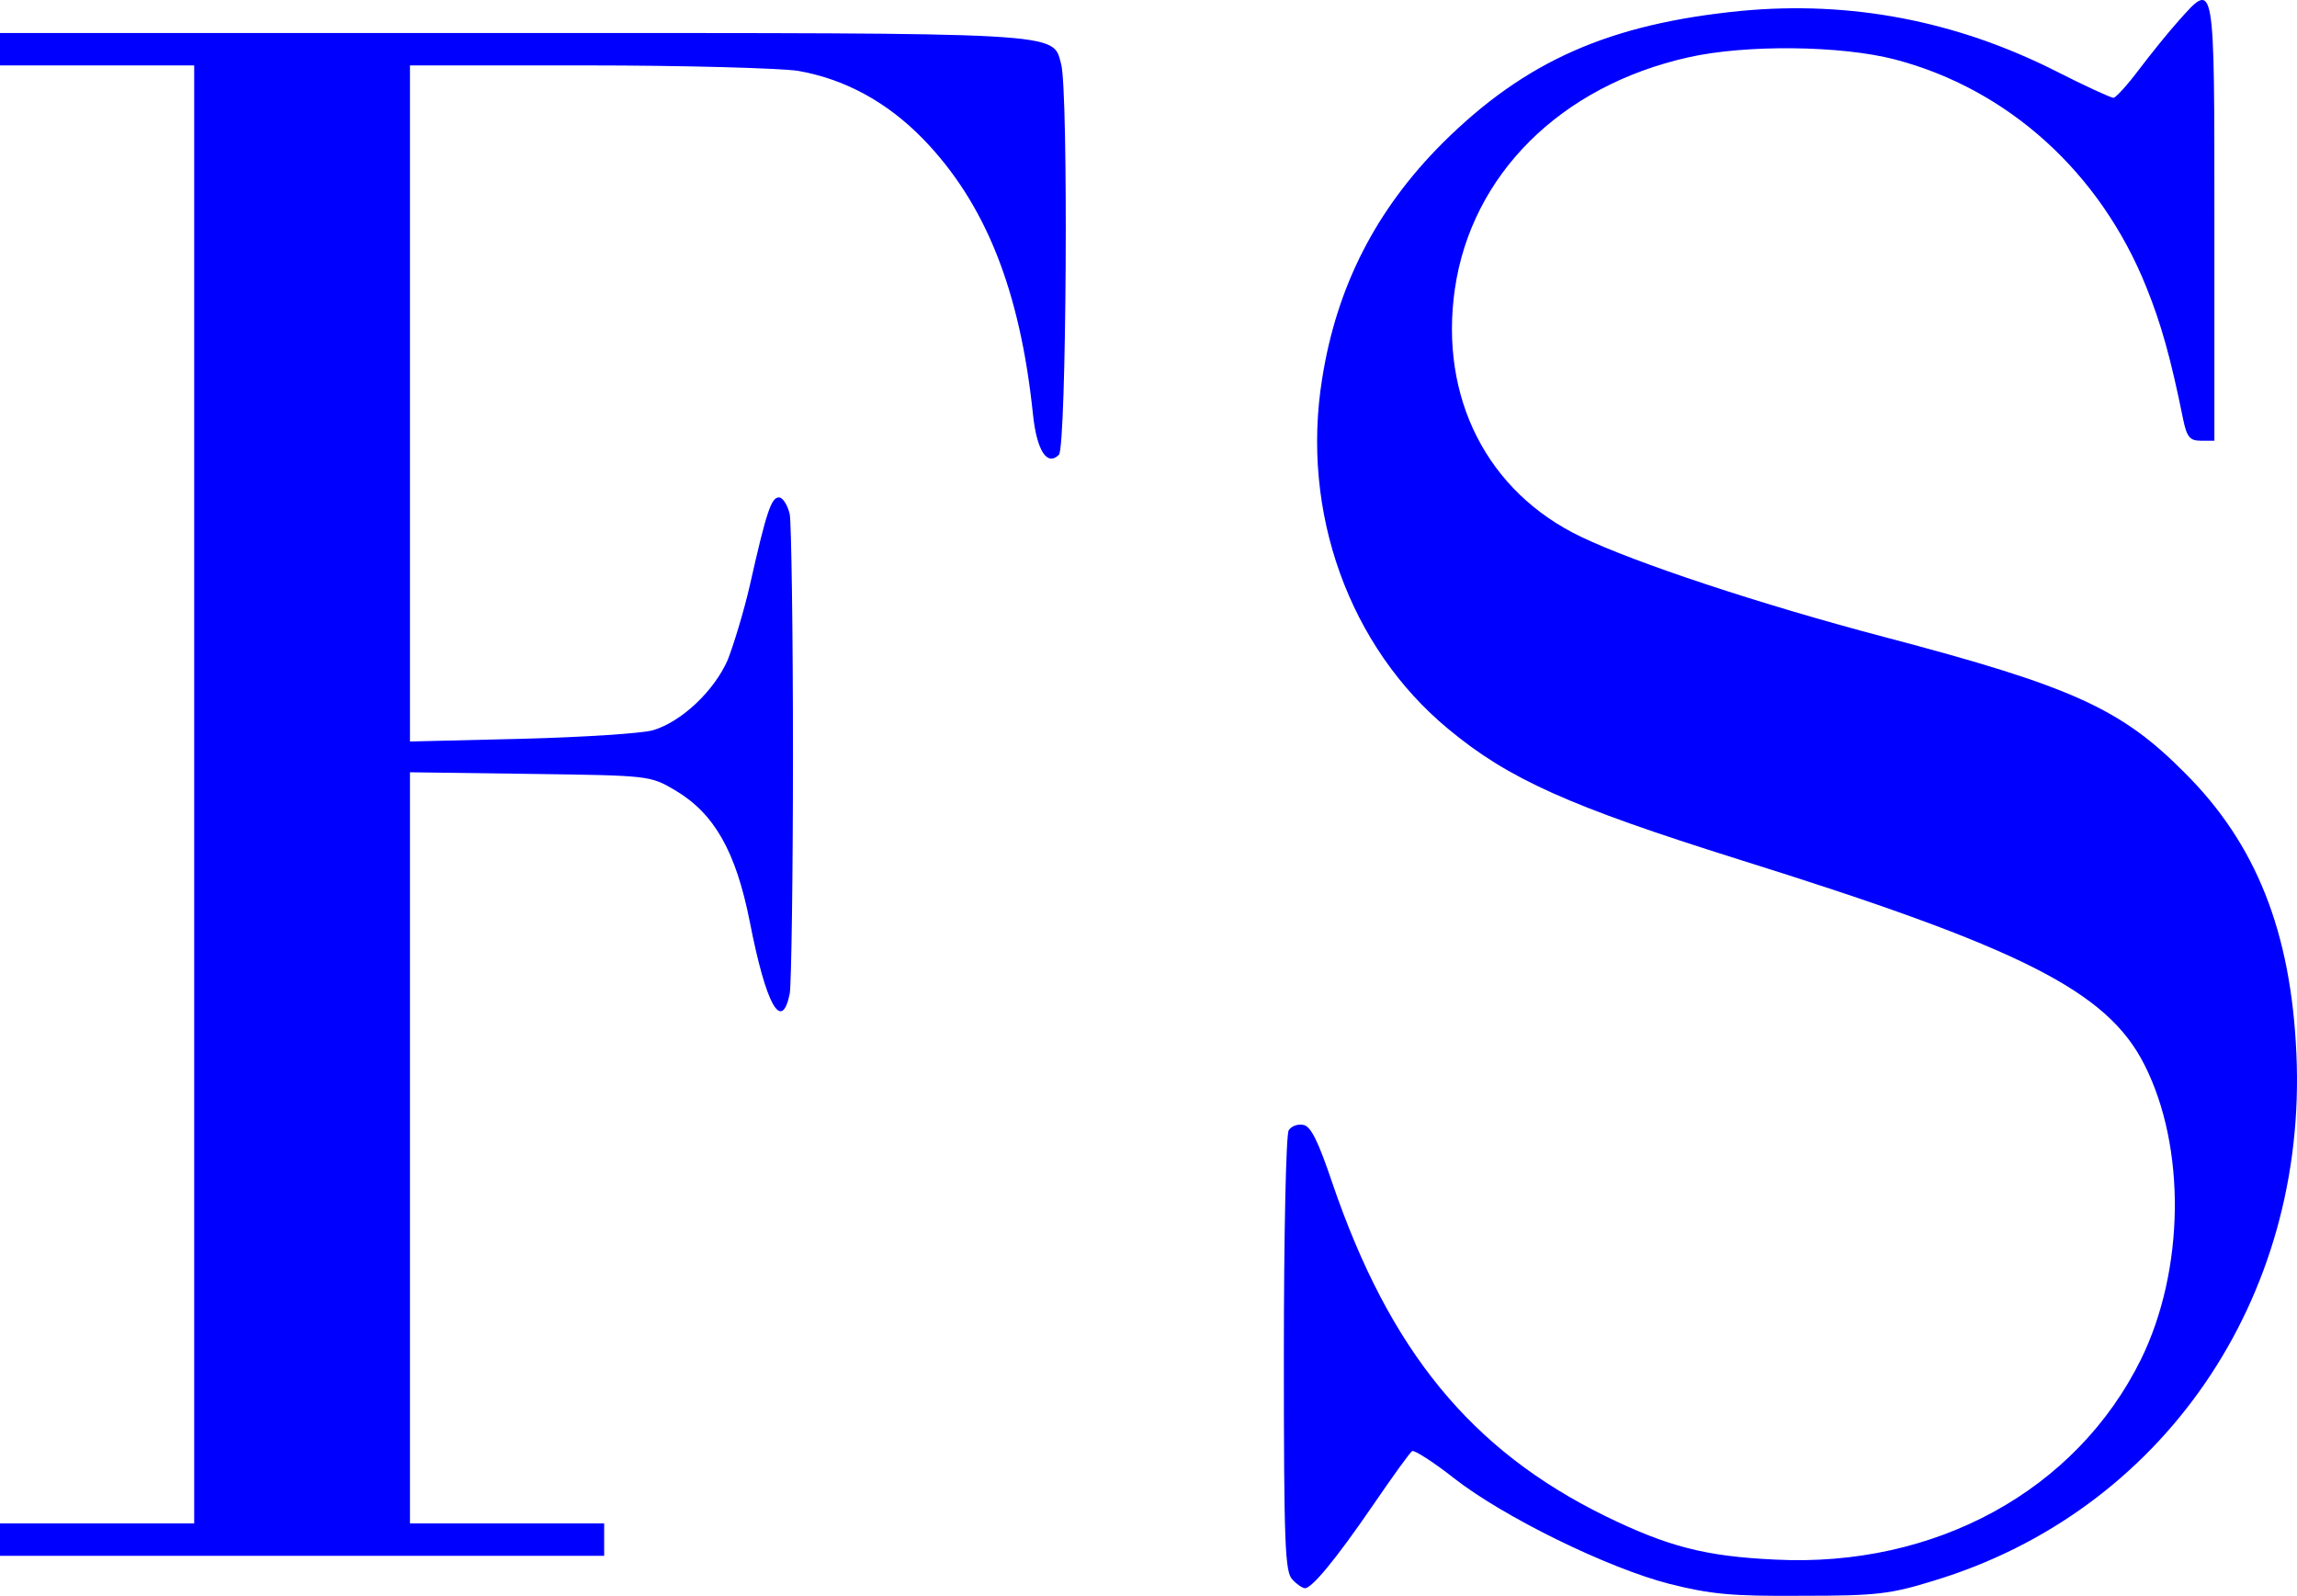
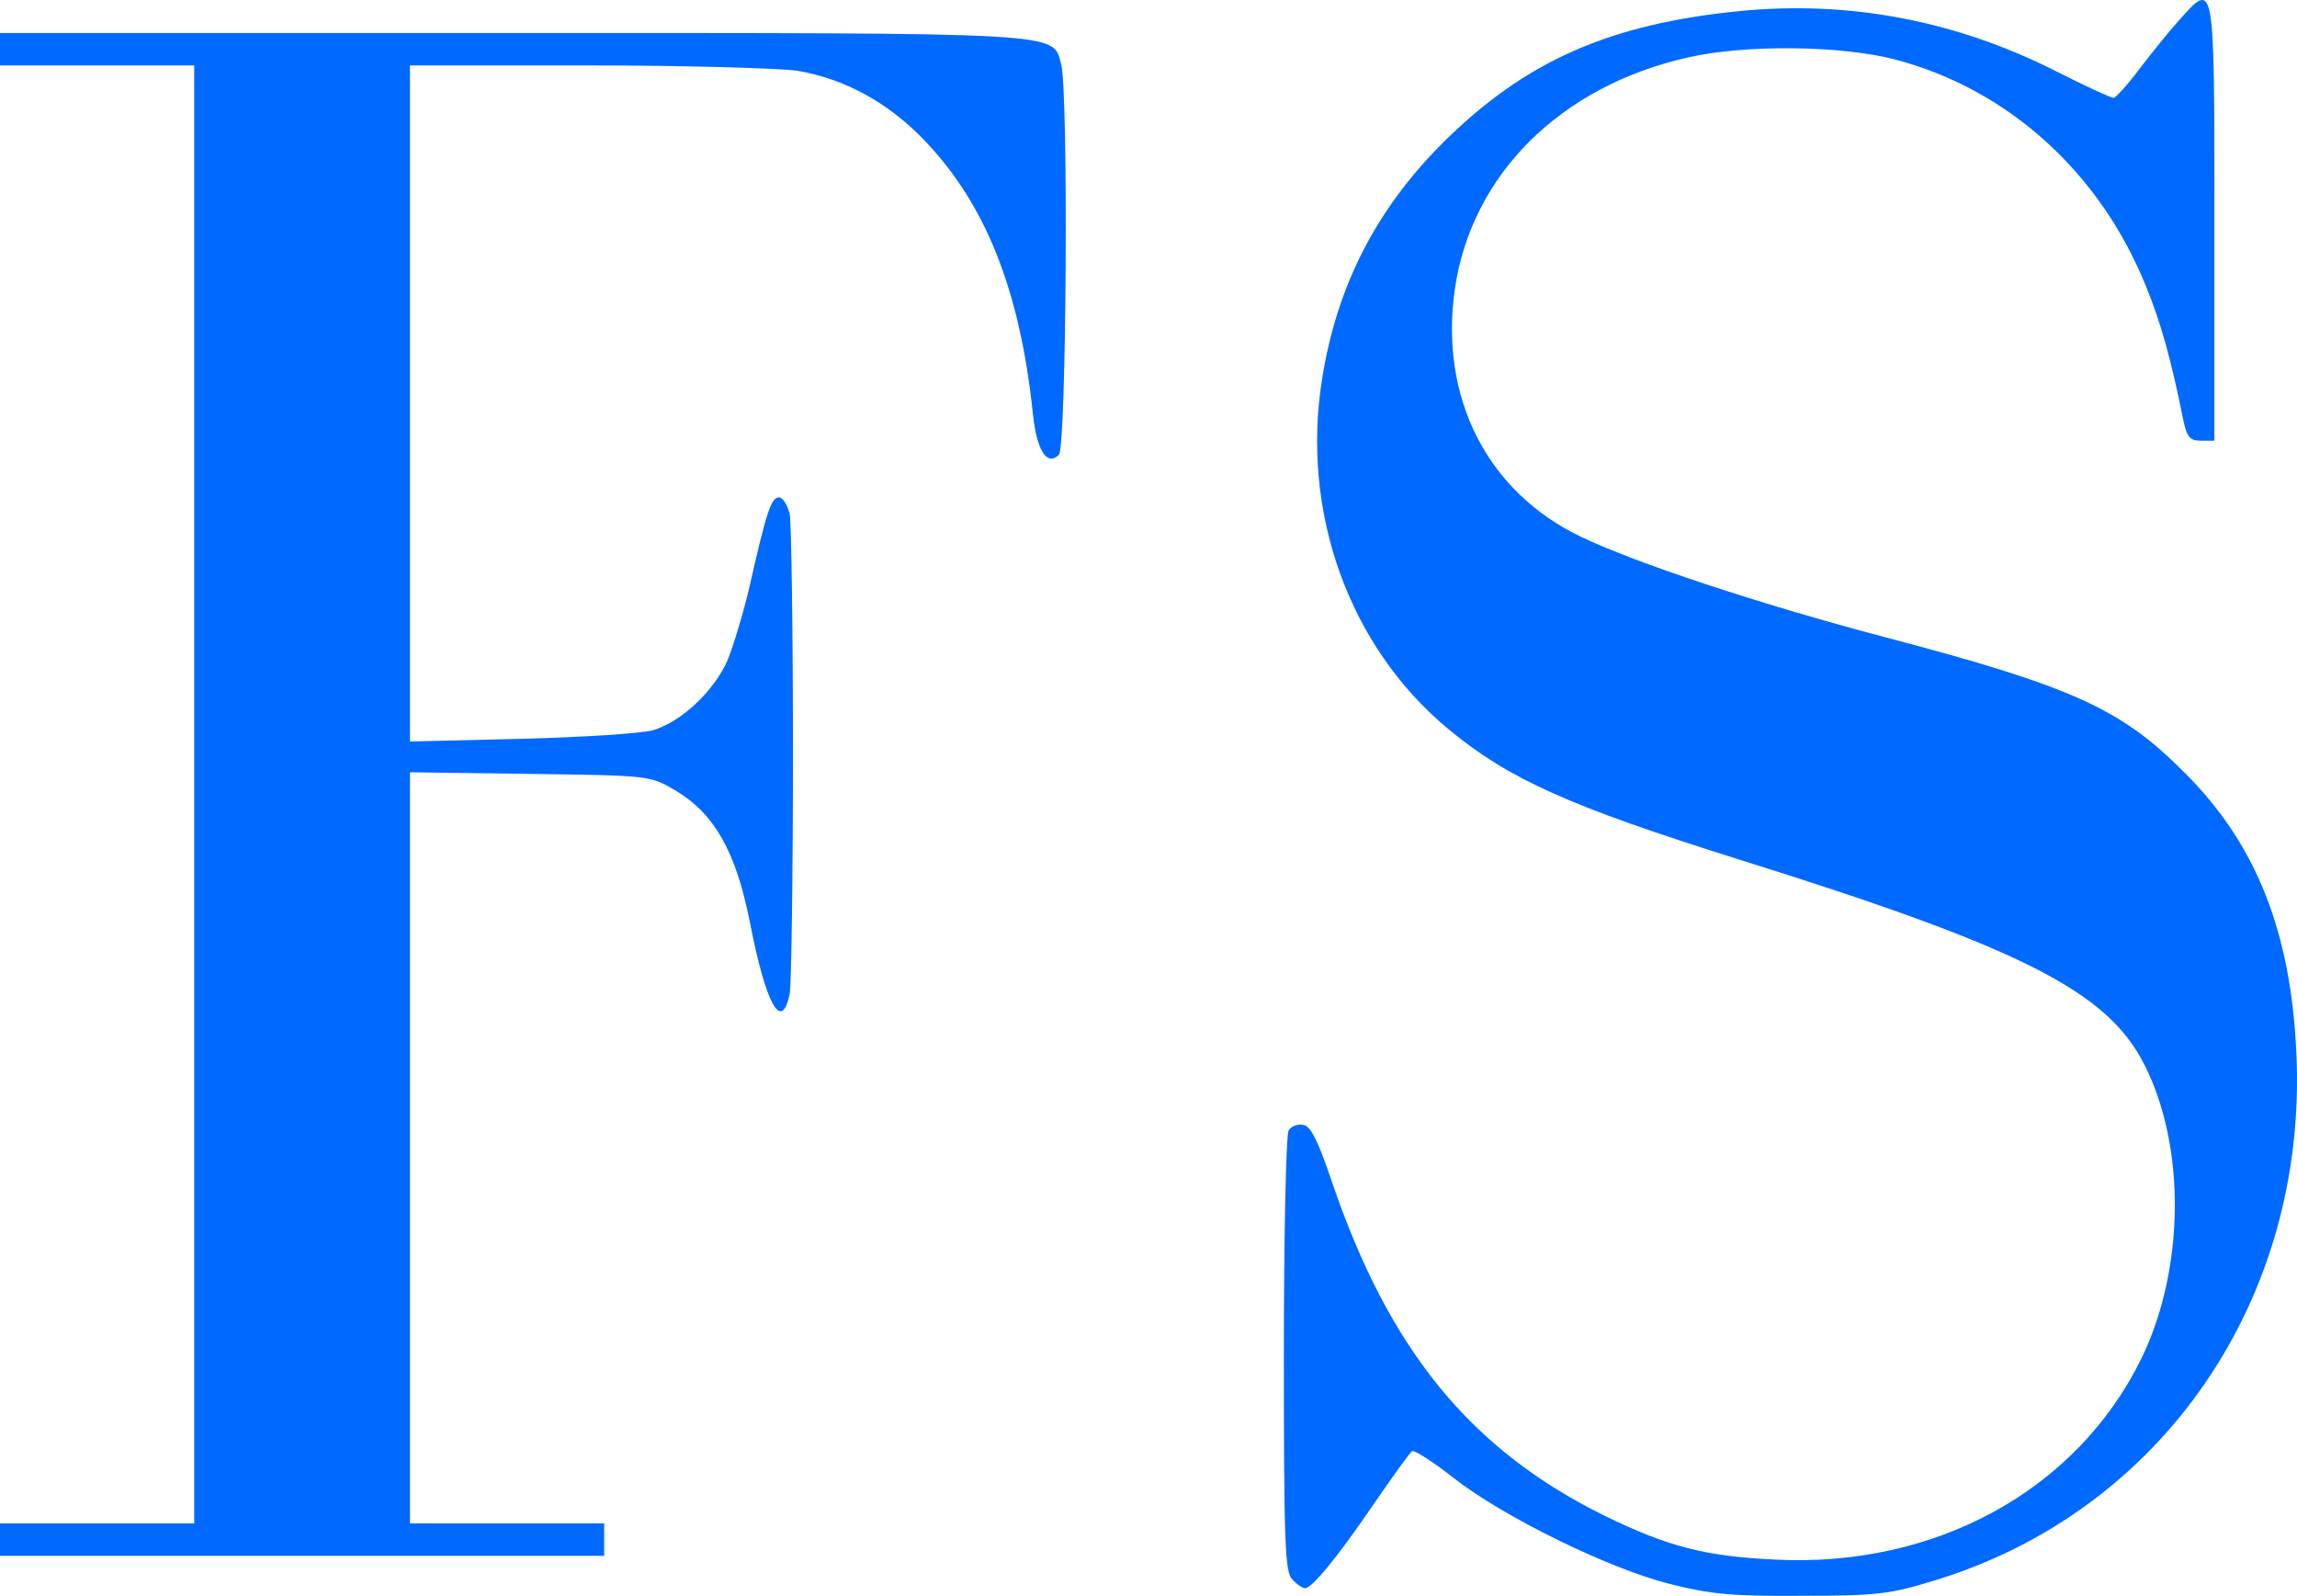
<svg xmlns="http://www.w3.org/2000/svg" version="1.0" width="71.25pt" height="49.5pt" viewBox="0 0 71.25 49.5" preserveAspectRatio="xMidYMid meet" id="svg15">
  <defs id="defs19" />
-   <g transform="matrix(0.01673265,0,0,-0.01674968,-0.5019795,51.44059)" fill="#000000" stroke="none" id="g13" style="fill:#0000ff">
-     <path d="m 4069,3033 c -19,-21 -52,-62 -74,-91 -21,-28 -43,-52 -47,-52 -5,0 -53,22 -108,50 -185,93 -380,130 -582,111 -245,-24 -401,-93 -554,-245 -123,-123 -196,-265 -223,-436 -40,-247 50,-497 234,-649 112,-93 225,-143 537,-241 525,-164 684,-244 753,-380 78,-153 75,-381 -6,-546 -120,-243 -381,-386 -678,-371 -130,6 -199,24 -316,81 -248,122 -399,306 -505,616 -26,77 -40,106 -54,108 -10,2 -22,-2 -27,-10 -5,-7 -9,-194 -9,-415 0,-352 2,-404 16,-417 8,-9 19,-16 23,-16 13,0 57,53 125,152 37,54 70,100 74,102 4,2 39,-20 77,-50 92,-72 286,-167 400,-196 76,-19 114,-23 245,-22 139,0 164,3 245,28 423,128 693,521 672,976 -10,226 -75,389 -207,520 -118,119 -209,160 -555,251 -232,61 -464,138 -564,186 -174,83 -263,258 -234,459 31,212 196,376 433,429 107,24 283,22 383,-4 210,-55 381,-210 466,-422 27,-67 45,-130 68,-244 7,-34 13,-40 33,-40 h 25 v 405 c 0,453 1,448 -66,373 z" id="path9" style="fill:#0000ff" />
-     <path d="m 30,2980 v -30 H 210 390 V 1600 250 H 210 30 v -30 -30 h 560 560 v 30 30 H 970 790 v 696 695 l 223,-3 c 220,-3 222,-3 268,-30 73,-43 113,-113 139,-244 30,-154 59,-206 74,-133 3,17 6,217 6,444 0,227 -3,427 -6,444 -4,17 -13,31 -20,31 -14,0 -23,-25 -54,-163 -11,-48 -30,-110 -41,-138 -25,-57 -85,-114 -138,-130 -20,-6 -129,-13 -243,-16 l -208,-5 v 626 626 h 328 c 180,0 356,-5 391,-10 86,-15 165,-57 233,-127 115,-119 179,-279 203,-510 7,-66 26,-96 48,-74 14,14 18,676 4,724 -16,59 13,57 -1022,57 H 30 Z" id="path11" style="fill:#0000ff" />
+   <g transform="matrix(0.01673265,0,0,-0.01674968,-0.5019795,51.44059)" fill="#000000" stroke="none" id="g13" style="fill:#0069ff;fill-opacity:1">
+     <path d="m 4069,3033 c -19,-21 -52,-62 -74,-91 -21,-28 -43,-52 -47,-52 -5,0 -53,22 -108,50 -185,93 -380,130 -582,111 -245,-24 -401,-93 -554,-245 -123,-123 -196,-265 -223,-436 -40,-247 50,-497 234,-649 112,-93 225,-143 537,-241 525,-164 684,-244 753,-380 78,-153 75,-381 -6,-546 -120,-243 -381,-386 -678,-371 -130,6 -199,24 -316,81 -248,122 -399,306 -505,616 -26,77 -40,106 -54,108 -10,2 -22,-2 -27,-10 -5,-7 -9,-194 -9,-415 0,-352 2,-404 16,-417 8,-9 19,-16 23,-16 13,0 57,53 125,152 37,54 70,100 74,102 4,2 39,-20 77,-50 92,-72 286,-167 400,-196 76,-19 114,-23 245,-22 139,0 164,3 245,28 423,128 693,521 672,976 -10,226 -75,389 -207,520 -118,119 -209,160 -555,251 -232,61 -464,138 -564,186 -174,83 -263,258 -234,459 31,212 196,376 433,429 107,24 283,22 383,-4 210,-55 381,-210 466,-422 27,-67 45,-130 68,-244 7,-34 13,-40 33,-40 h 25 v 405 c 0,453 1,448 -66,373 z" id="path9" style="fill:#0069ff;fill-opacity:1" />
+     <path d="m 30,2980 v -30 H 210 390 V 1600 250 H 210 30 v -30 -30 h 560 560 v 30 30 H 970 790 v 696 695 l 223,-3 c 220,-3 222,-3 268,-30 73,-43 113,-113 139,-244 30,-154 59,-206 74,-133 3,17 6,217 6,444 0,227 -3,427 -6,444 -4,17 -13,31 -20,31 -14,0 -23,-25 -54,-163 -11,-48 -30,-110 -41,-138 -25,-57 -85,-114 -138,-130 -20,-6 -129,-13 -243,-16 l -208,-5 v 626 626 h 328 c 180,0 356,-5 391,-10 86,-15 165,-57 233,-127 115,-119 179,-279 203,-510 7,-66 26,-96 48,-74 14,14 18,676 4,724 -16,59 13,57 -1022,57 H 30 Z" id="path11" style="fill:#0069ff;fill-opacity:1" />
  </g>
</svg>
